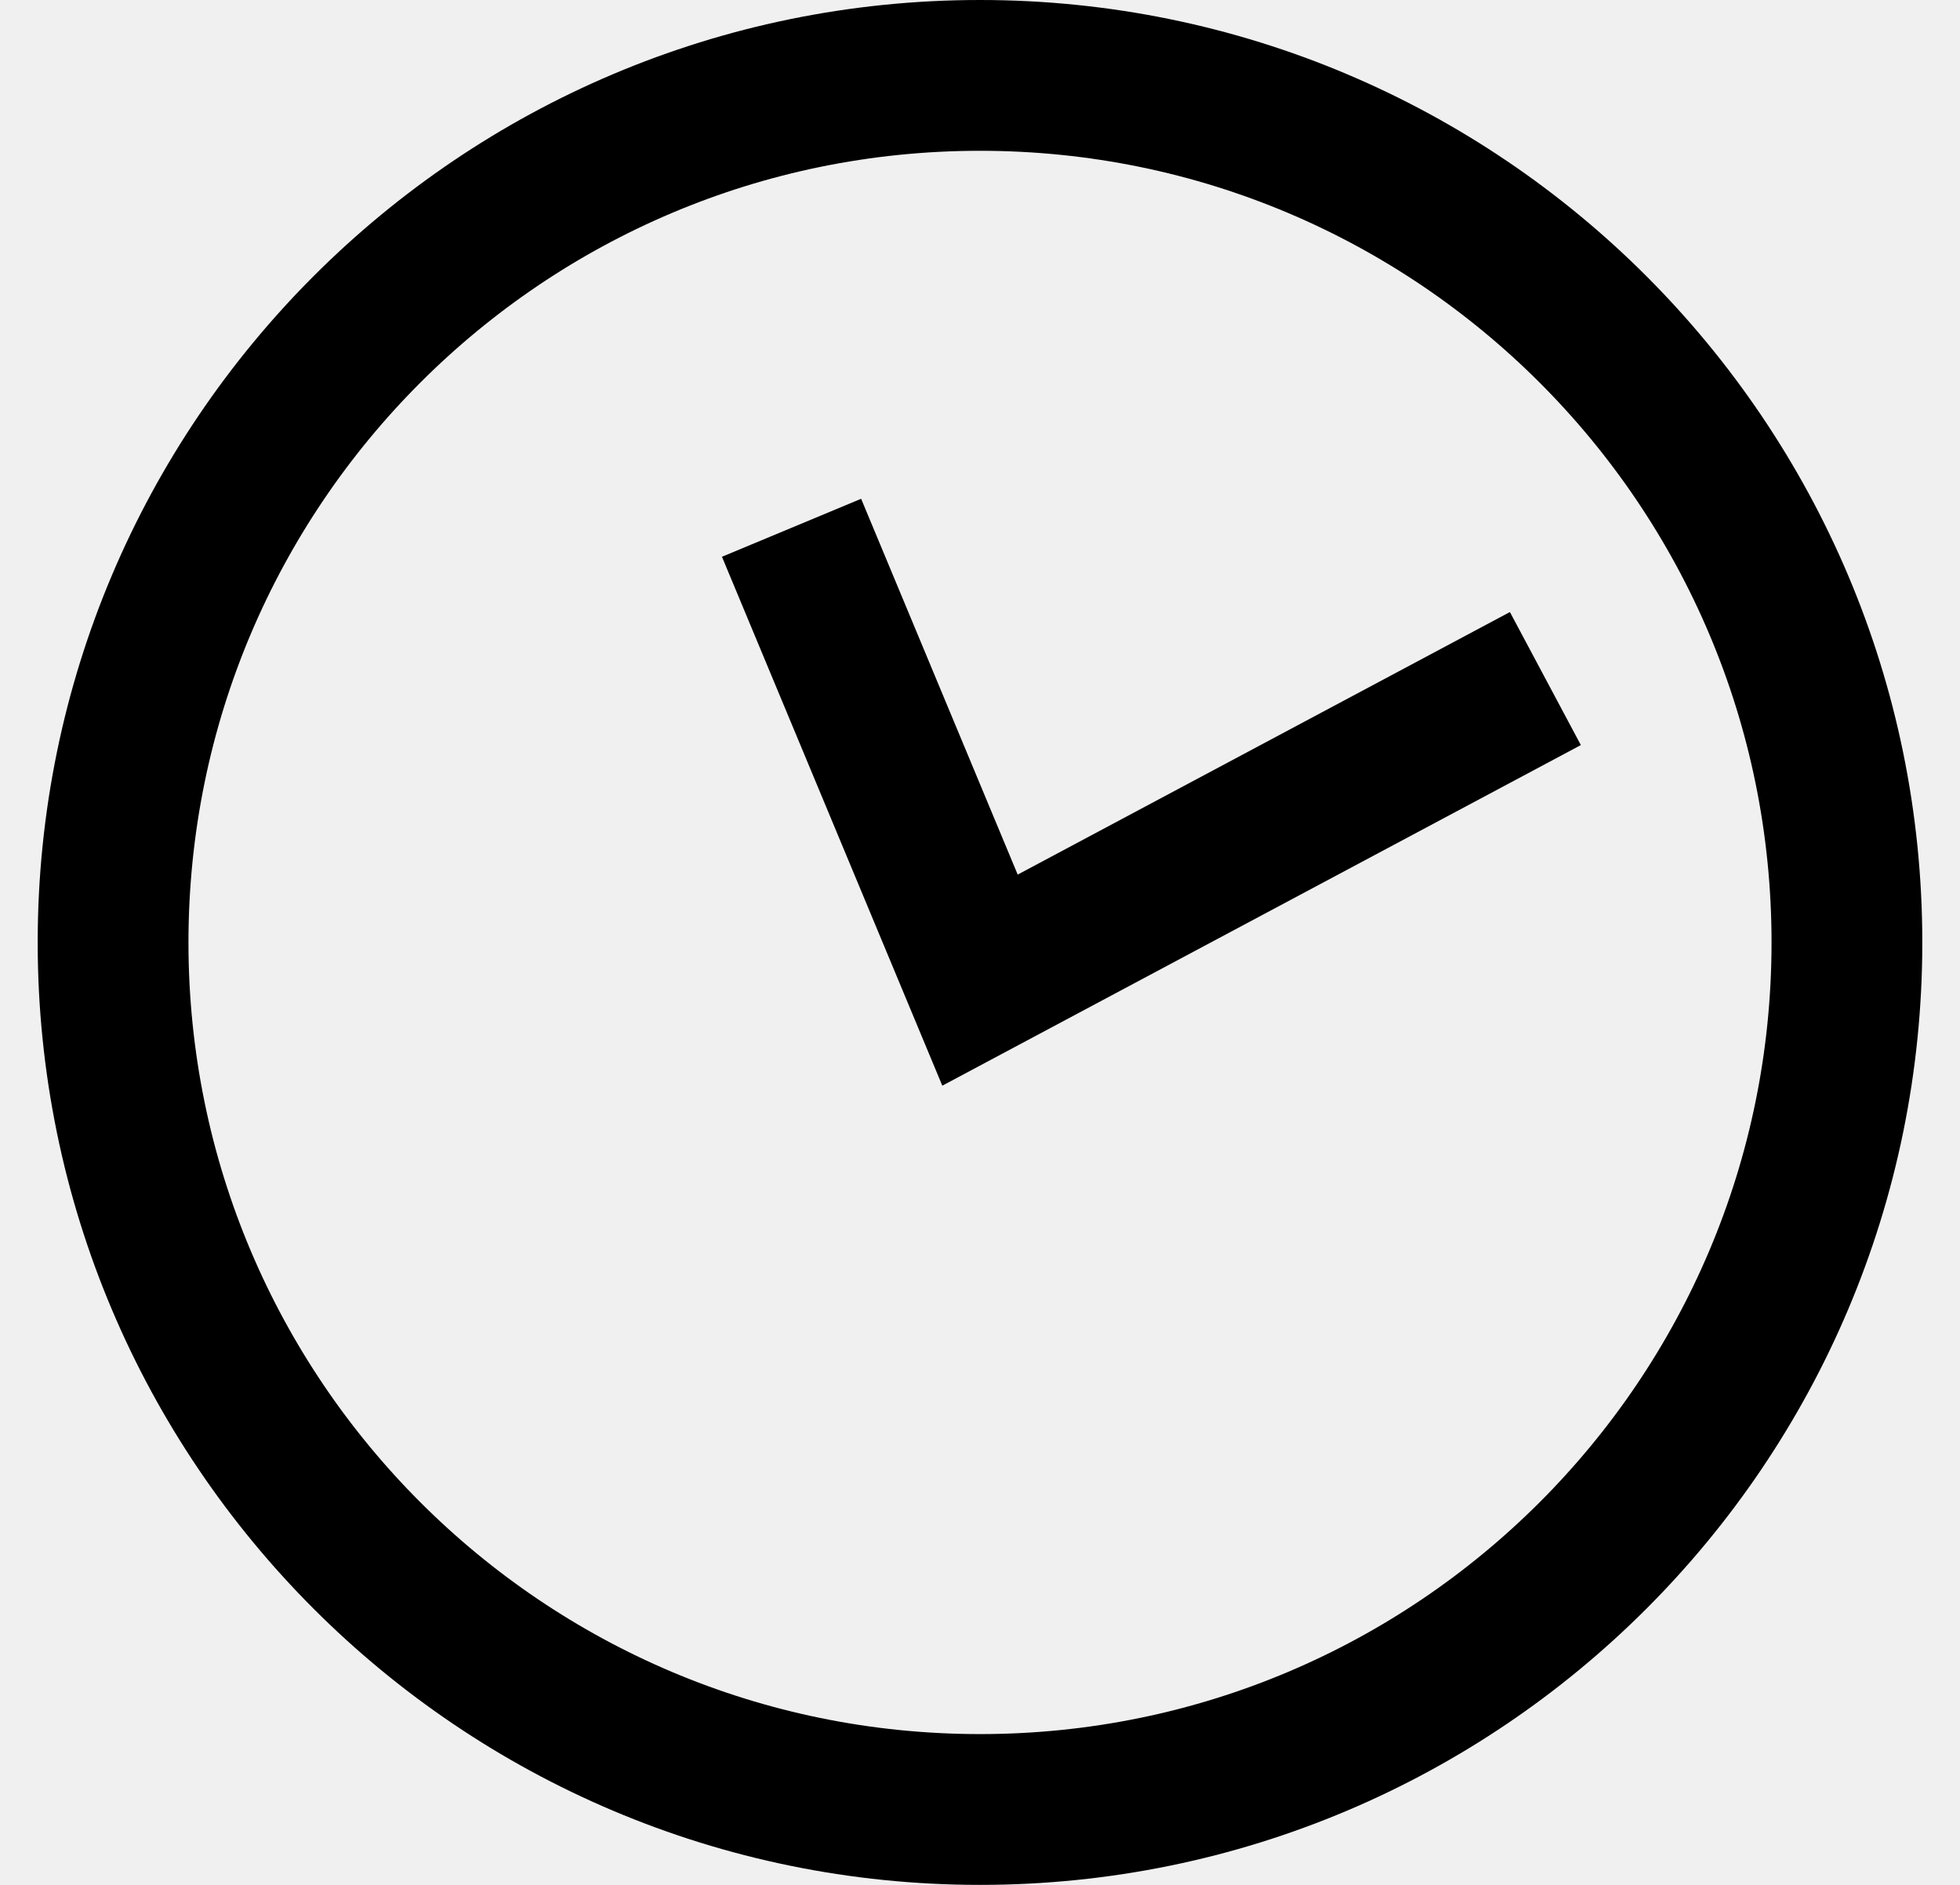
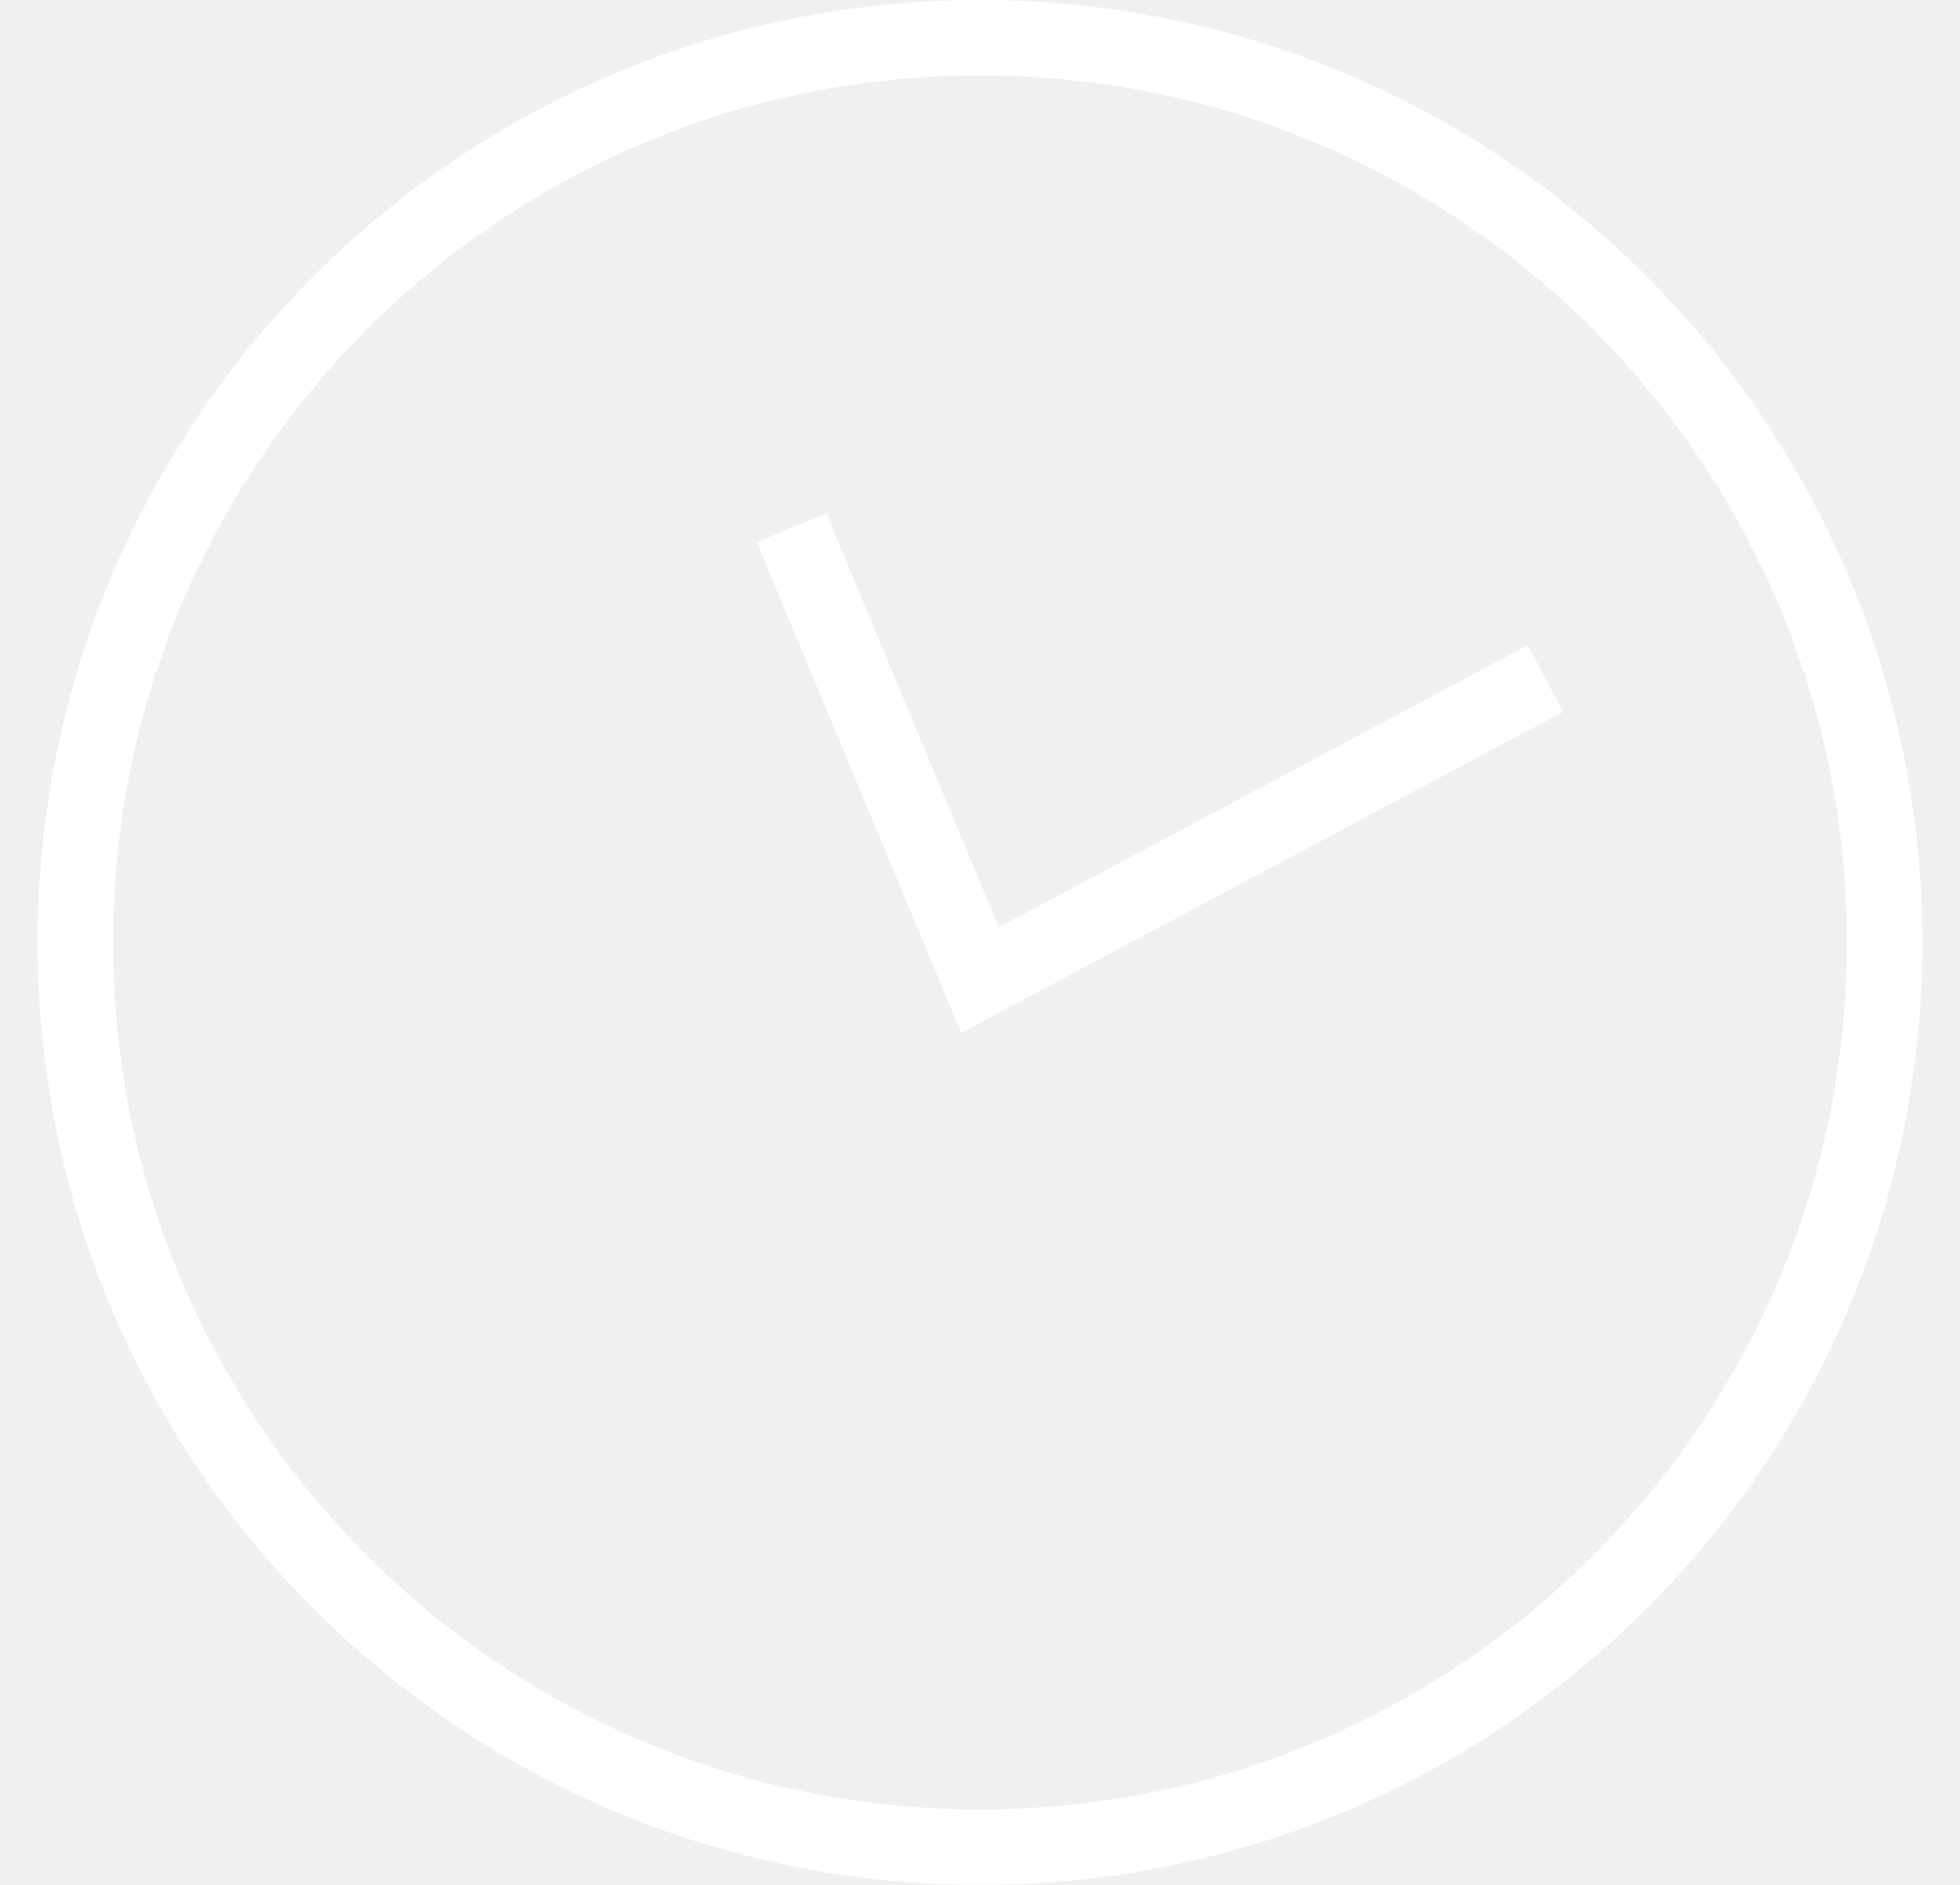
<svg xmlns="http://www.w3.org/2000/svg" width="26" height="25" viewBox="0 0 26 25" fill="none">
  <g clip-path="url(#clip0_1_44)">
-     <circle cx="13" cy="12.5" r="11.5" stroke="black" stroke-width="2" />
-     <path d="M10.5 7L13 13L20.5 9" stroke="black" stroke-width="2" />
+     <circle cx="13" cy="12.5" r="12" stroke="white" />
+     <path d="M10.5 7L13 13L20.5 9" stroke="white" />
  </g>
  <defs>
    <clipPath id="clip0_1_44">
      <rect width="25" height="25" fill="white" transform="translate(0.5)" />
    </clipPath>
  </defs>
</svg>
